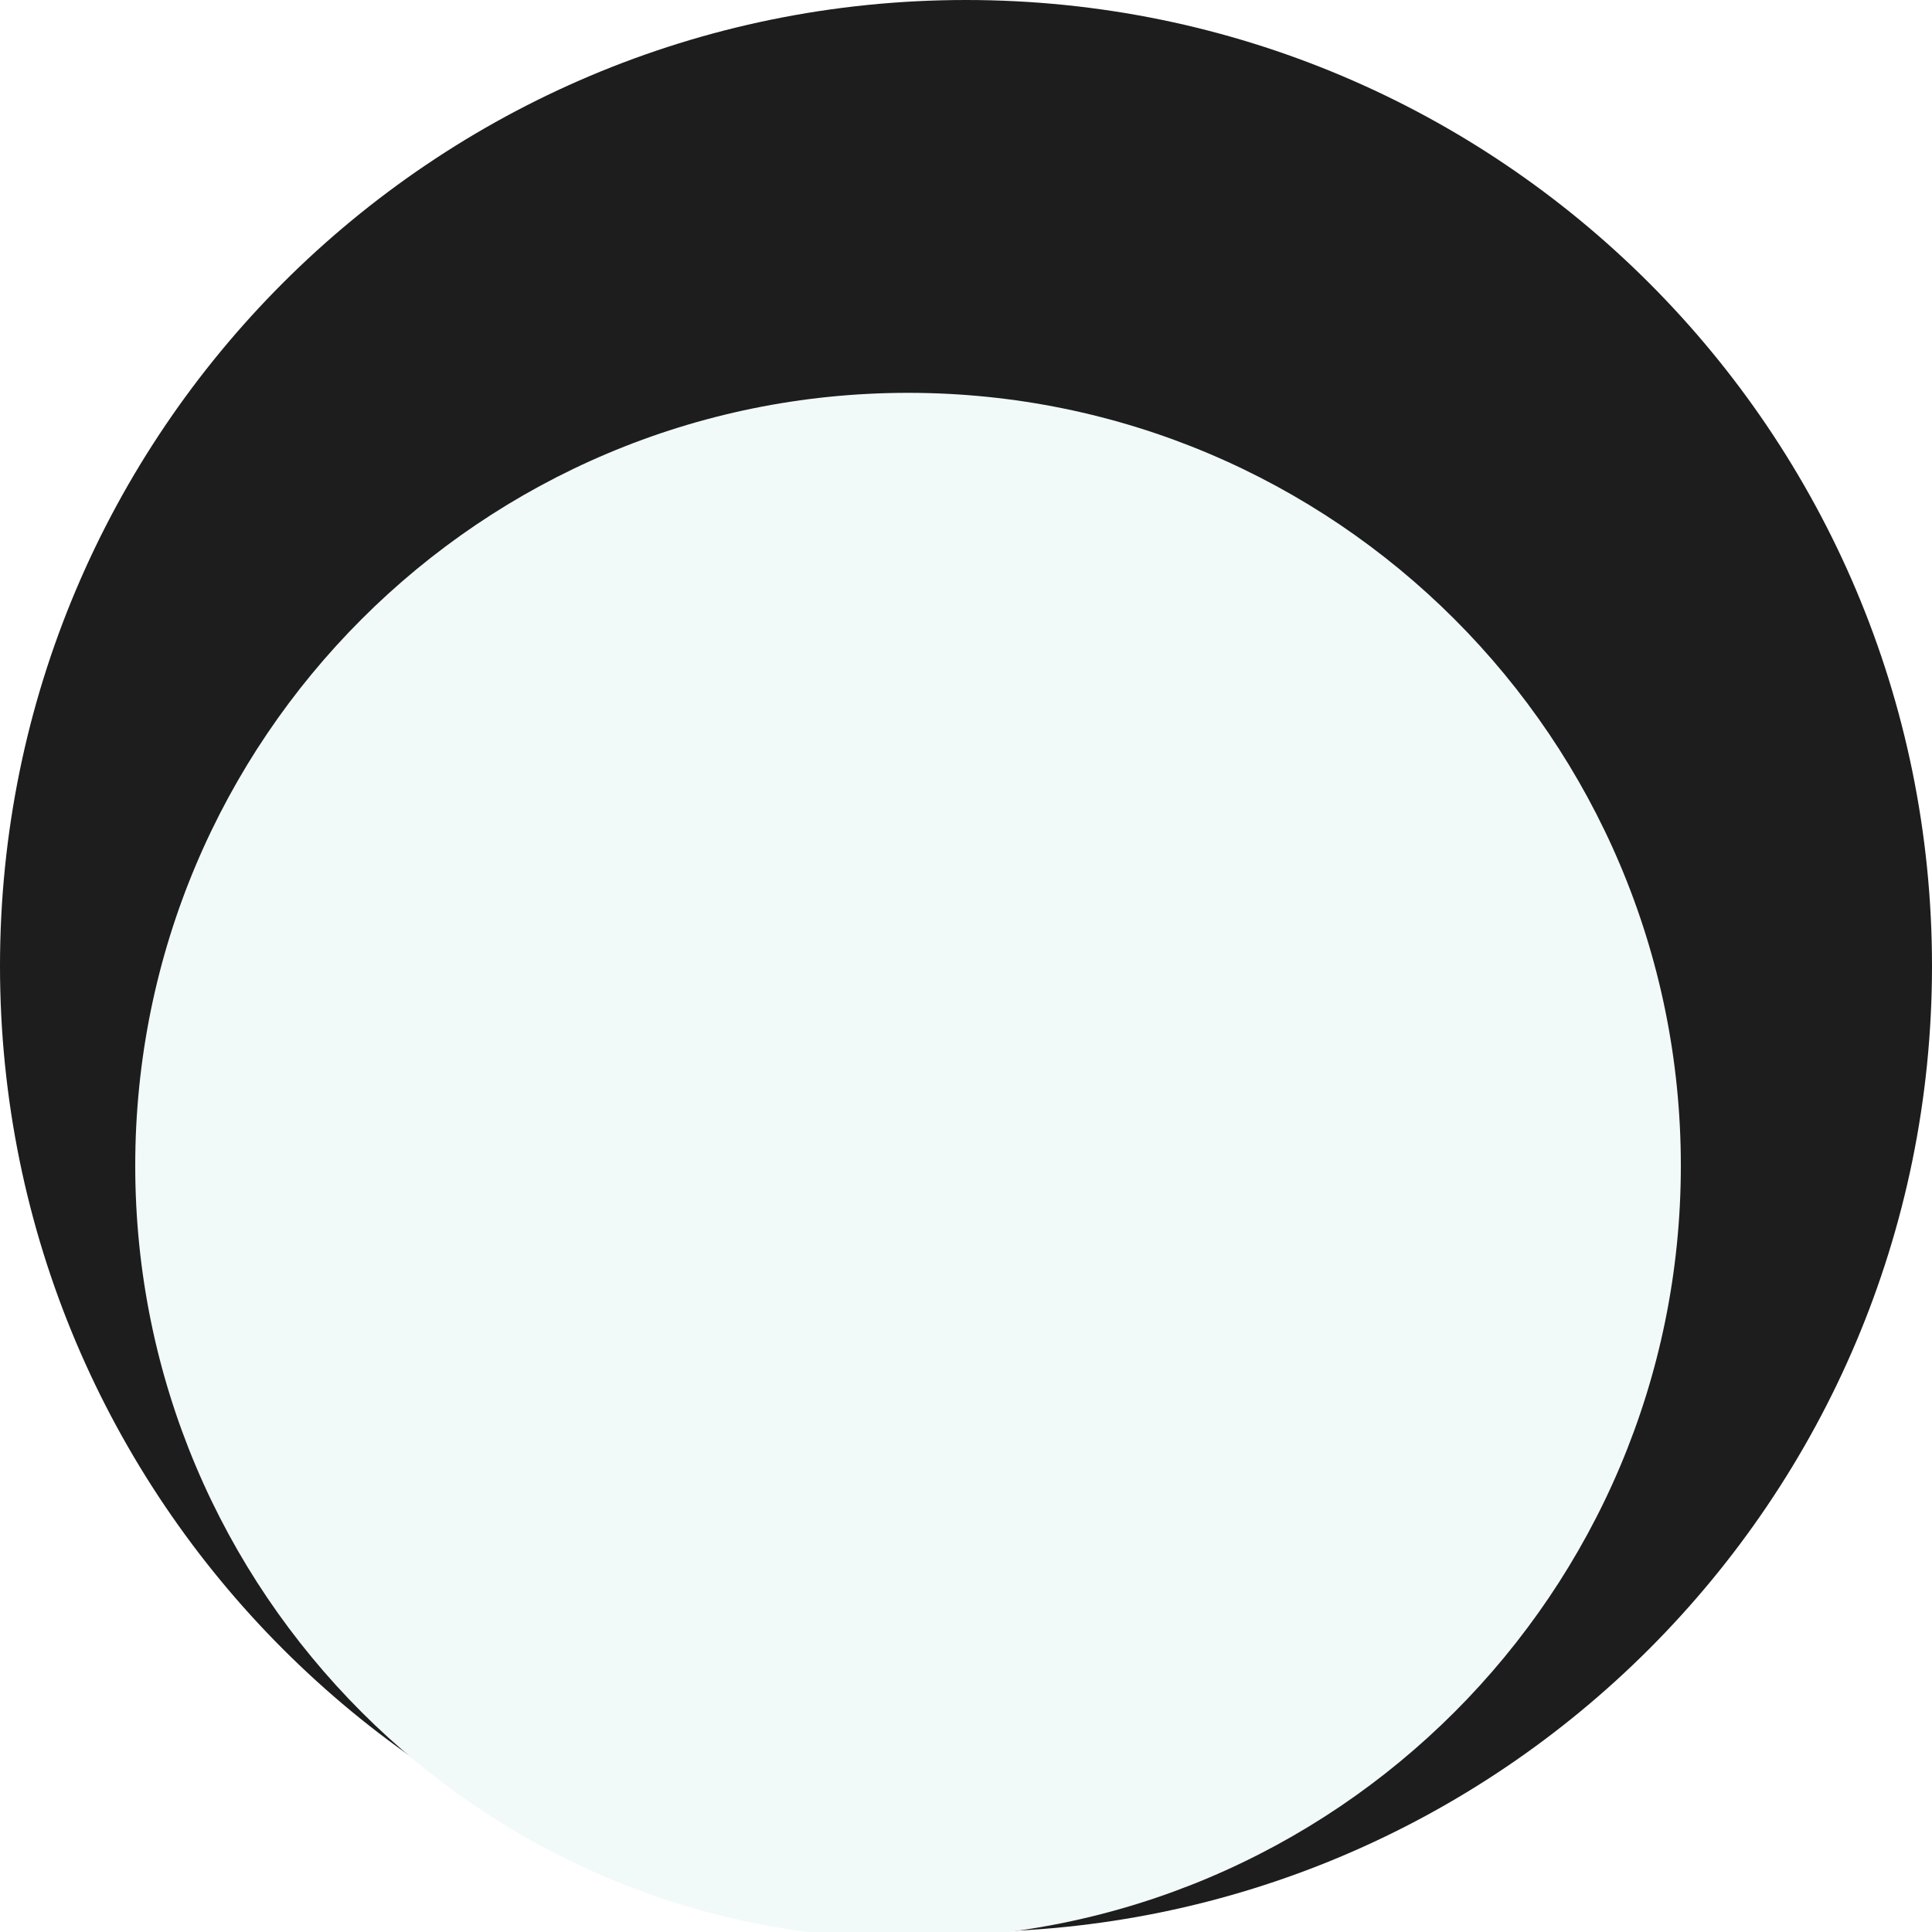
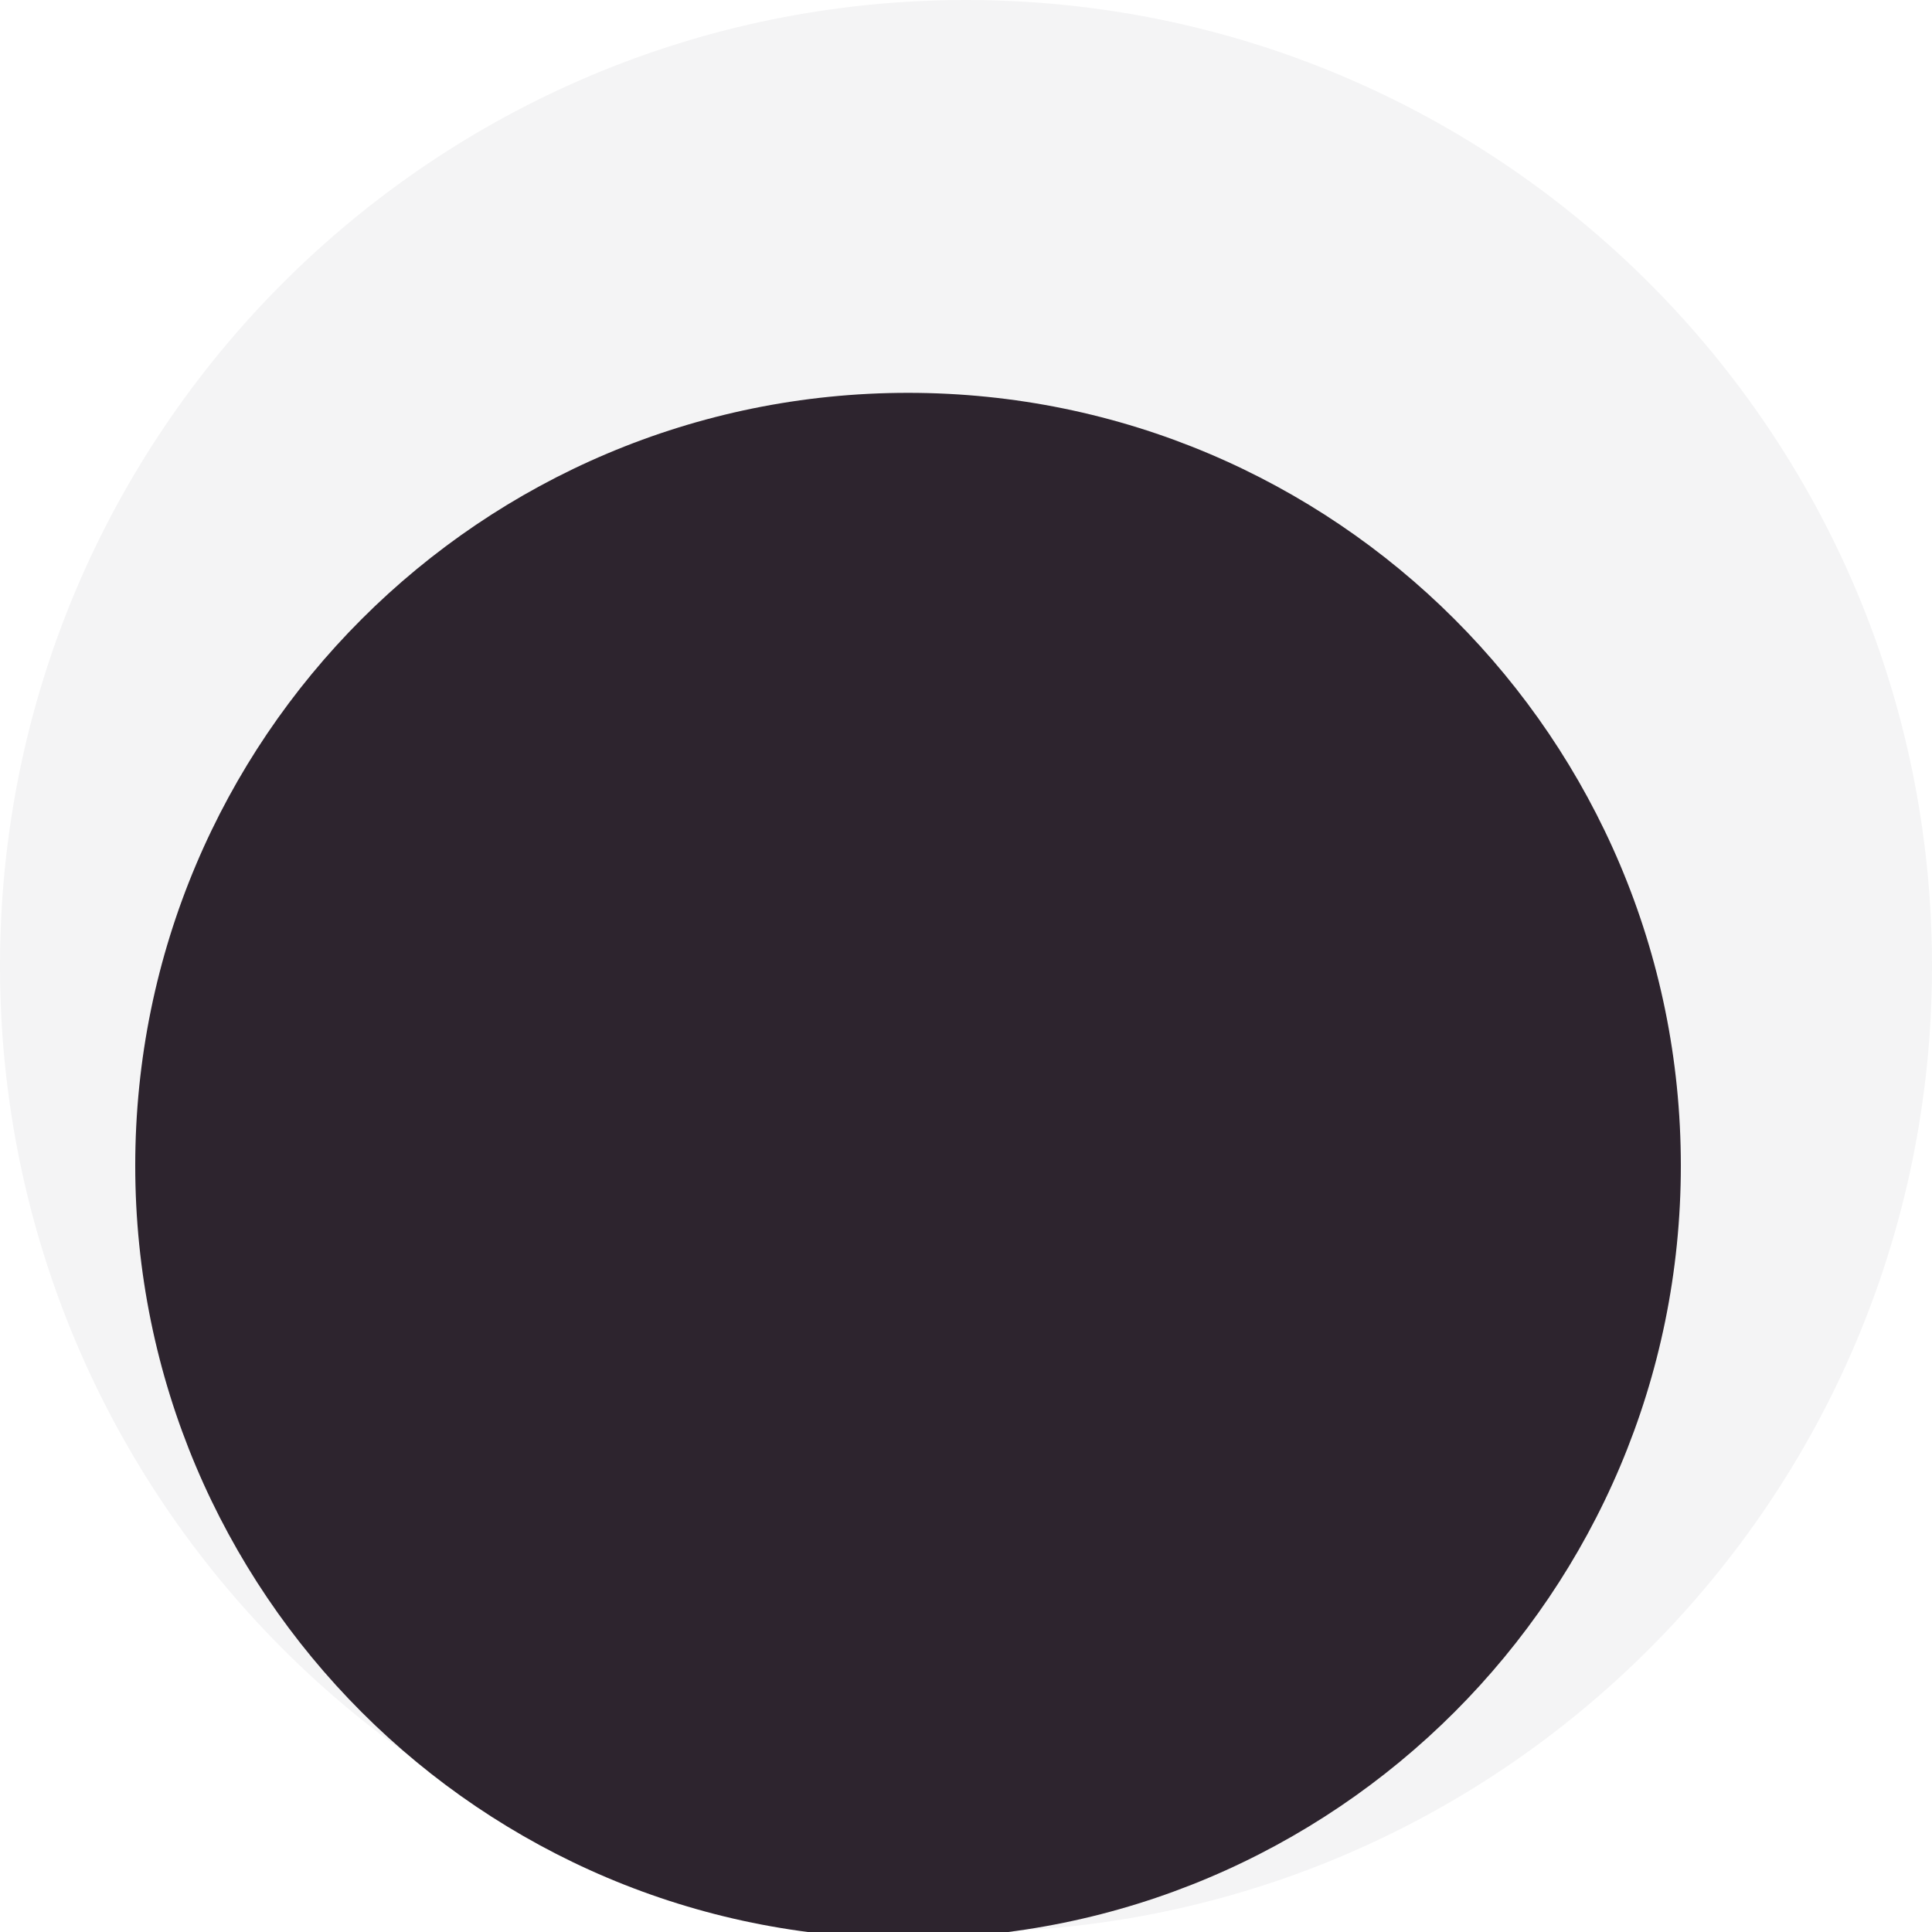
<svg xmlns="http://www.w3.org/2000/svg" id="l-mark" width="300" height="300" viewBox="0 0 300 300" fill="none">
  <g clipPath="url(#clip0)">
    <rect width="300" height="300" fill="" />
-     <circle id="outer" cx="150" cy="150" r="150" fill="#1D1D1E" />
-     <circle id="inner" cx="141" cy="181" r="120" fill="#f2f9f9" />
+     <circle id="outer" cx="150" cy="150" r="150" fill="#F4F4F5" />
+     <circle id="inner" cx="141" cy="181" r="120" fill="#2D242E" />
  </g>
</svg>
